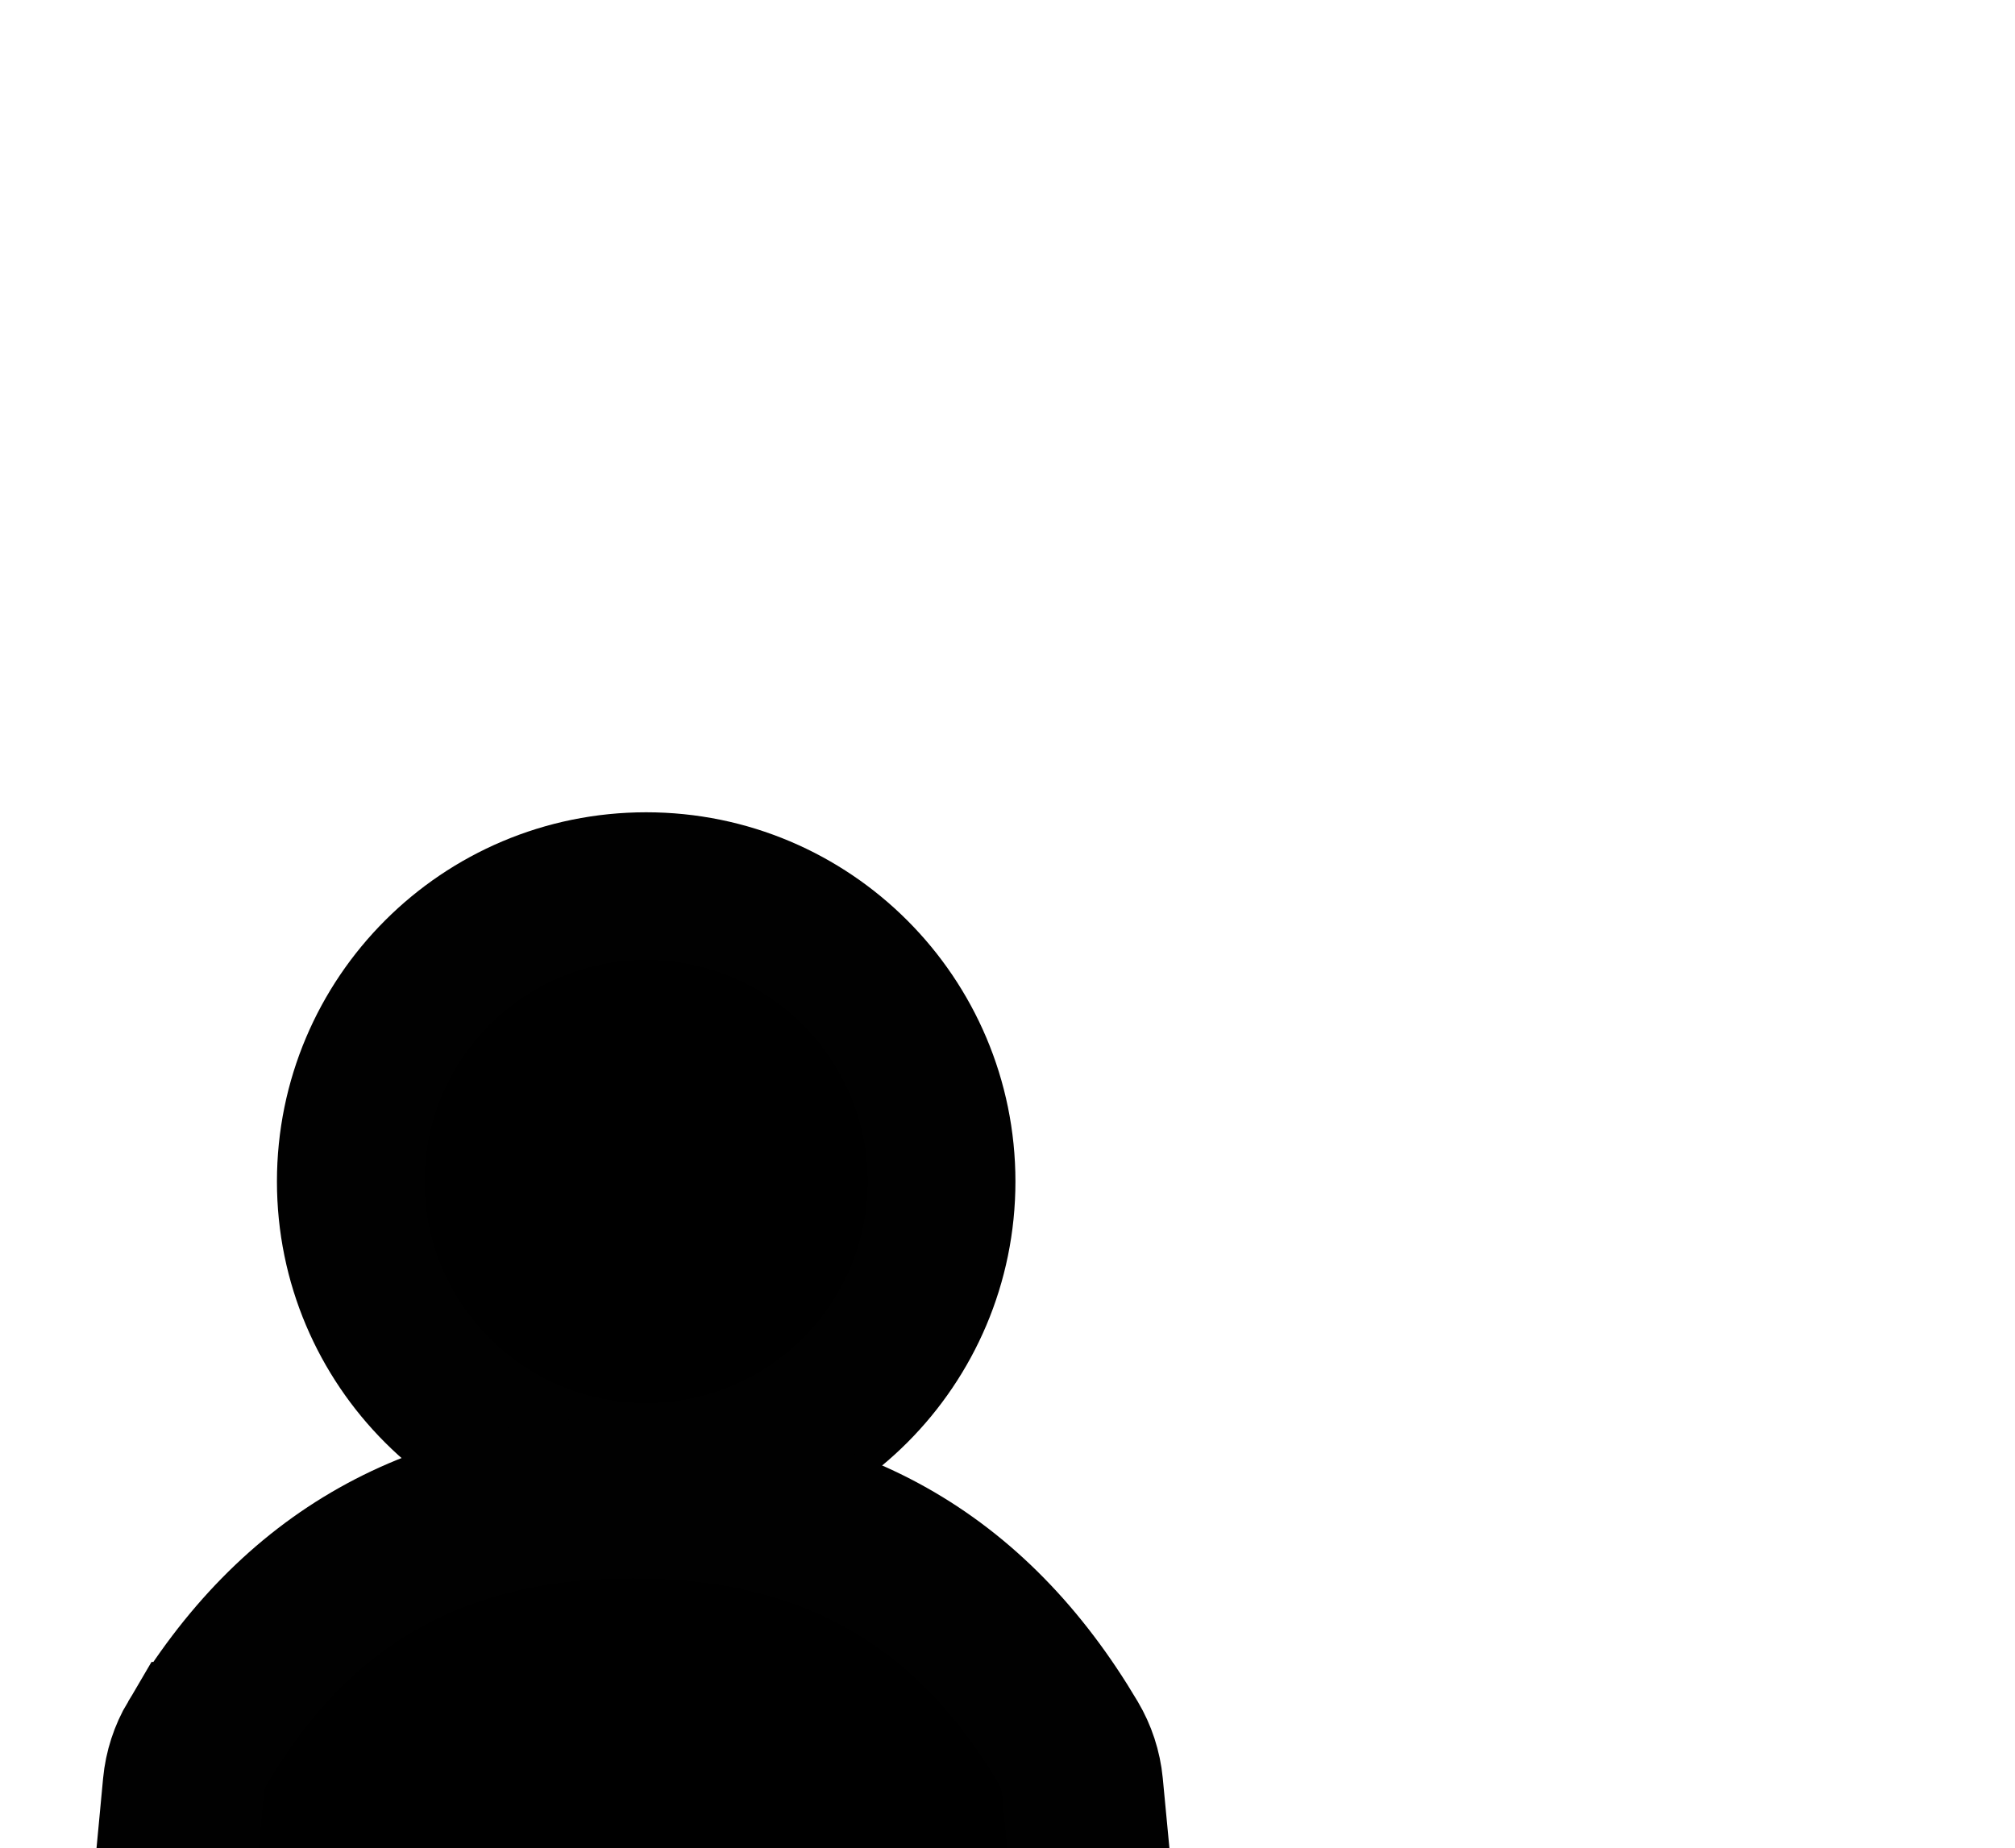
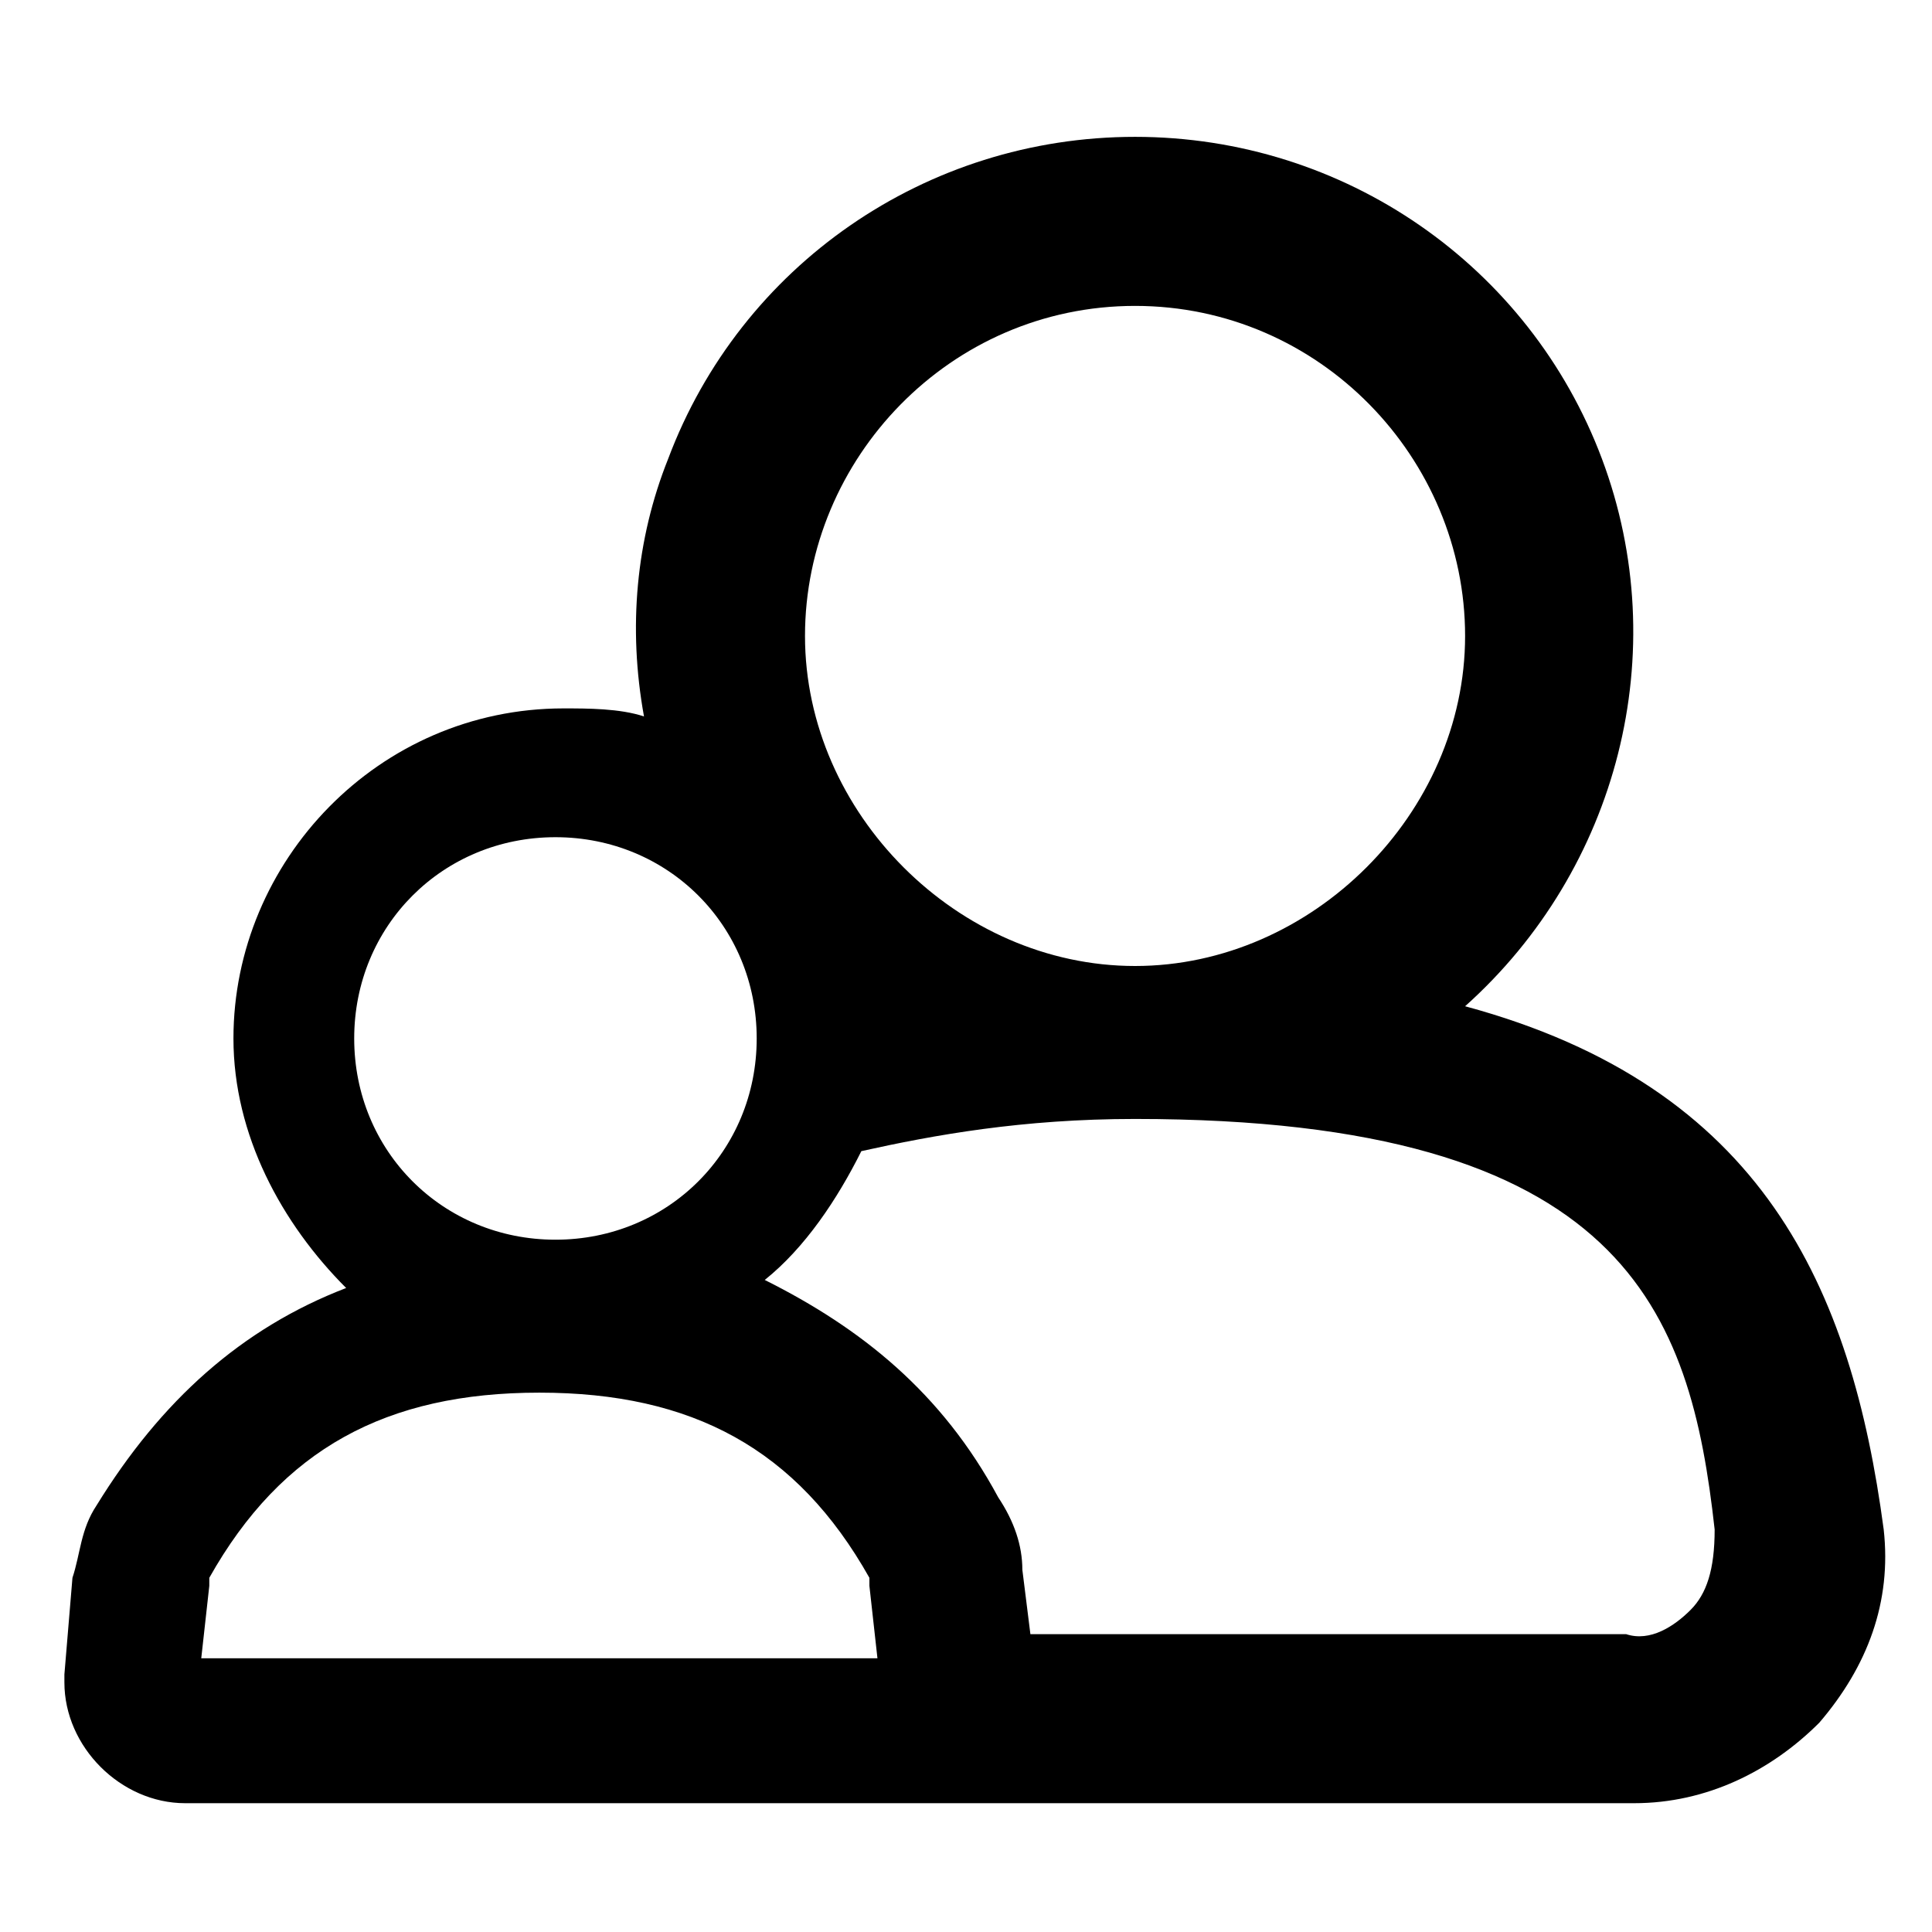
- <svg xmlns="http://www.w3.org/2000/svg" xmlns:xlink="http://www.w3.org/1999/xlink" viewbox="0 0 24 24">
-   <defs>
-     <path id="a" d="M5.49 21.436v-3.905l-.932-1.254-1.37-.685-1.405-.585.716-.296.51-.594 1.02-.98.53-1.329-.53-1.173-1.02-1.37-1.921-.65-.212-1.74L2.184 3.19 5.933.506h4.216c2.572 1.962 3.858 3.014 3.858 3.156 0 .086.114 2.6.342 7.542l1.802 2.493 1.17 3.572-.415 2.955-2.899 1.212H5.49z" />
-   </defs>
-   <g stroke="#010101" transform="translate(1 8)">
-     <circle cx="6" cy="4.8" r="3.2" stroke-width="1.6" />
-     <path stroke-width="1.75" d="M1.14 10.88a1.125 1.125 0 0 0-.152.468l-.11 1.167a.571.571 0 0 0 .568.626h8.82a.571.571 0 0 0 .57-.626l-.111-1.168a1.125 1.125 0 0 0-.153-.467C9.512 9.09 7.975 8.225 5.856 8.225c-2.118 0-3.654.866-4.715 2.655z" />
-   </g>
-   <g transform="translate(6 1)">
-     <mask id="b" class="icon__shape">
-       <use xlink:href="#a" />
-     </mask>
-     <path class="icon__shape" fill-rule="nonzero" d="M11.916 11.472a6 6 0 1 0-8 0c-3.57 1-4.62 3.4-4.9 6.23a3 3 0 0 0 3 3.31h11.82a3 3 0 0 0 3-3.31c-.28-2.83-1.34-5.26-4.92-6.23zm-7.99-4.47a4 4 0 1 1 8 0 4 4 0 0 1-8 0zm10.68 11.67a1 1 0 0 1-.77.33H2.016a1 1 0 0 1-1-1.11c.26-2.58 1-4.89 6.91-4.89s6.67 2.31 6.94 4.89a1 1 0 0 1-.26.78z" mask="url(#b)" />
-   </g>
+ <svg xmlns="http://www.w3.org/2000/svg" viewBox="0 0 24 24">
+   <path class="icon__shape" d="M18.2,12.5c1.9-1.7,2.6-4.4,1.7-6.8c-0.9-2.4-3.2-4-5.8-4s-4.9,1.6-5.8,4c-0.4,1-0.5,2.1-0.3,3.2c-0.3-0.1-0.7-0.1-1-0.1 c-2.3,0-4.1,1.9-4.1,4.1c0,1.2,0.6,2.3,1.4,3.1c-1.3,0.5-2.3,1.4-3.1,2.7l0,0c-0.2,0.3-0.2,0.6-0.3,0.9l-0.1,1.2l0,0.1 c0,0.8,0.7,1.5,1.5,1.5h9.1h0.1h8.8c0.9,0,1.7-0.4,2.3-1c0.6-0.7,0.9-1.5,0.8-2.4C23,16,21.9,13.5,18.2,12.5z M14.1,3.8 c2.3,0,4.1,1.9,4.1,4.1S16.3,12,14.1,12s-4.1-1.9-4.1-4.1S11.8,3.8,14.1,3.8z M6.9,10.4c1.4,0,2.5,1.1,2.5,2.5s-1.1,2.5-2.5,2.5 s-2.5-1.1-2.5-2.5S5.5,10.4,6.9,10.4z M2.5,20.6l0.1-0.9c0,0,0-0.1,0-0.1c0.9-1.6,2.2-2.3,4.1-2.3s3.2,0.7,4.1,2.3c0,0,0,0.1,0,0.1 l0.1,0.9L2.5,20.6L2.5,20.6z M21,20c-0.2,0.2-0.5,0.4-0.8,0.3h-7.4l-0.1-0.8c0-0.3-0.1-0.6-0.3-0.9c-0.7-1.3-1.7-2.1-2.9-2.7 c0.5-0.4,0.9-1,1.2-1.6c0.9-0.2,2-0.4,3.4-0.4c6.1,0,6.9,2.4,7.2,5.1C21.3,19.5,21.2,19.8,21,20z" />
</svg>
